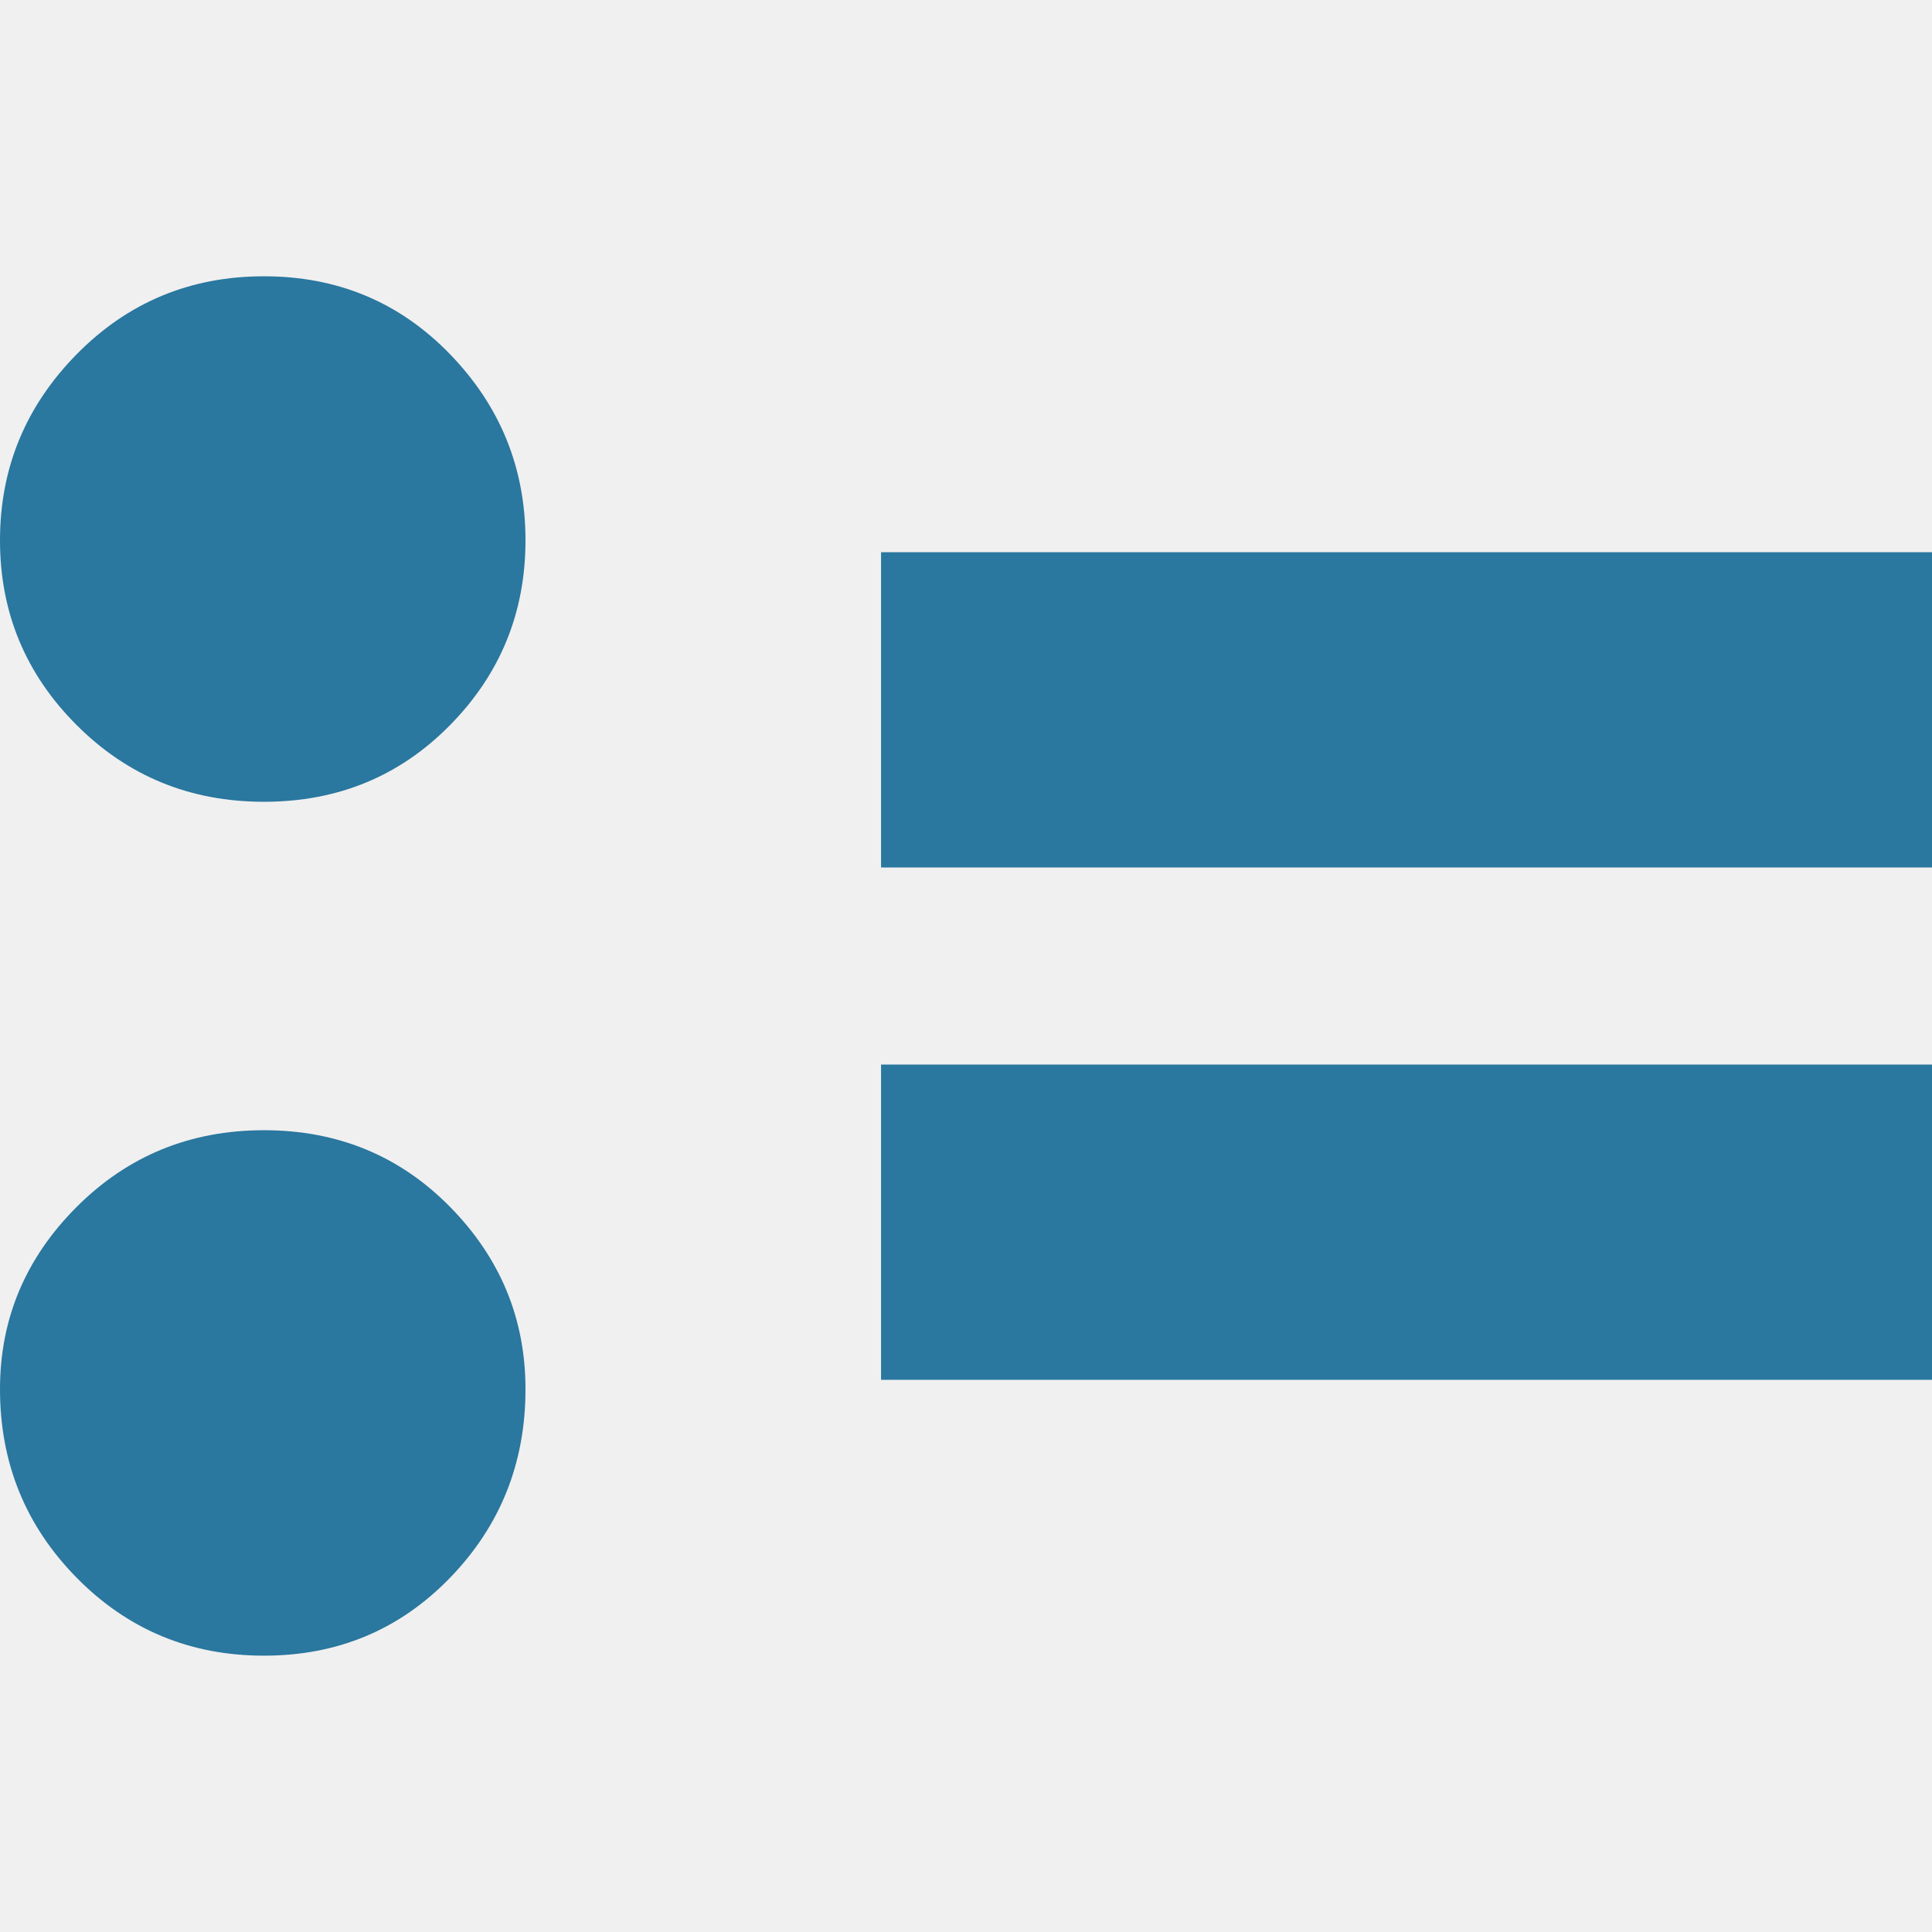
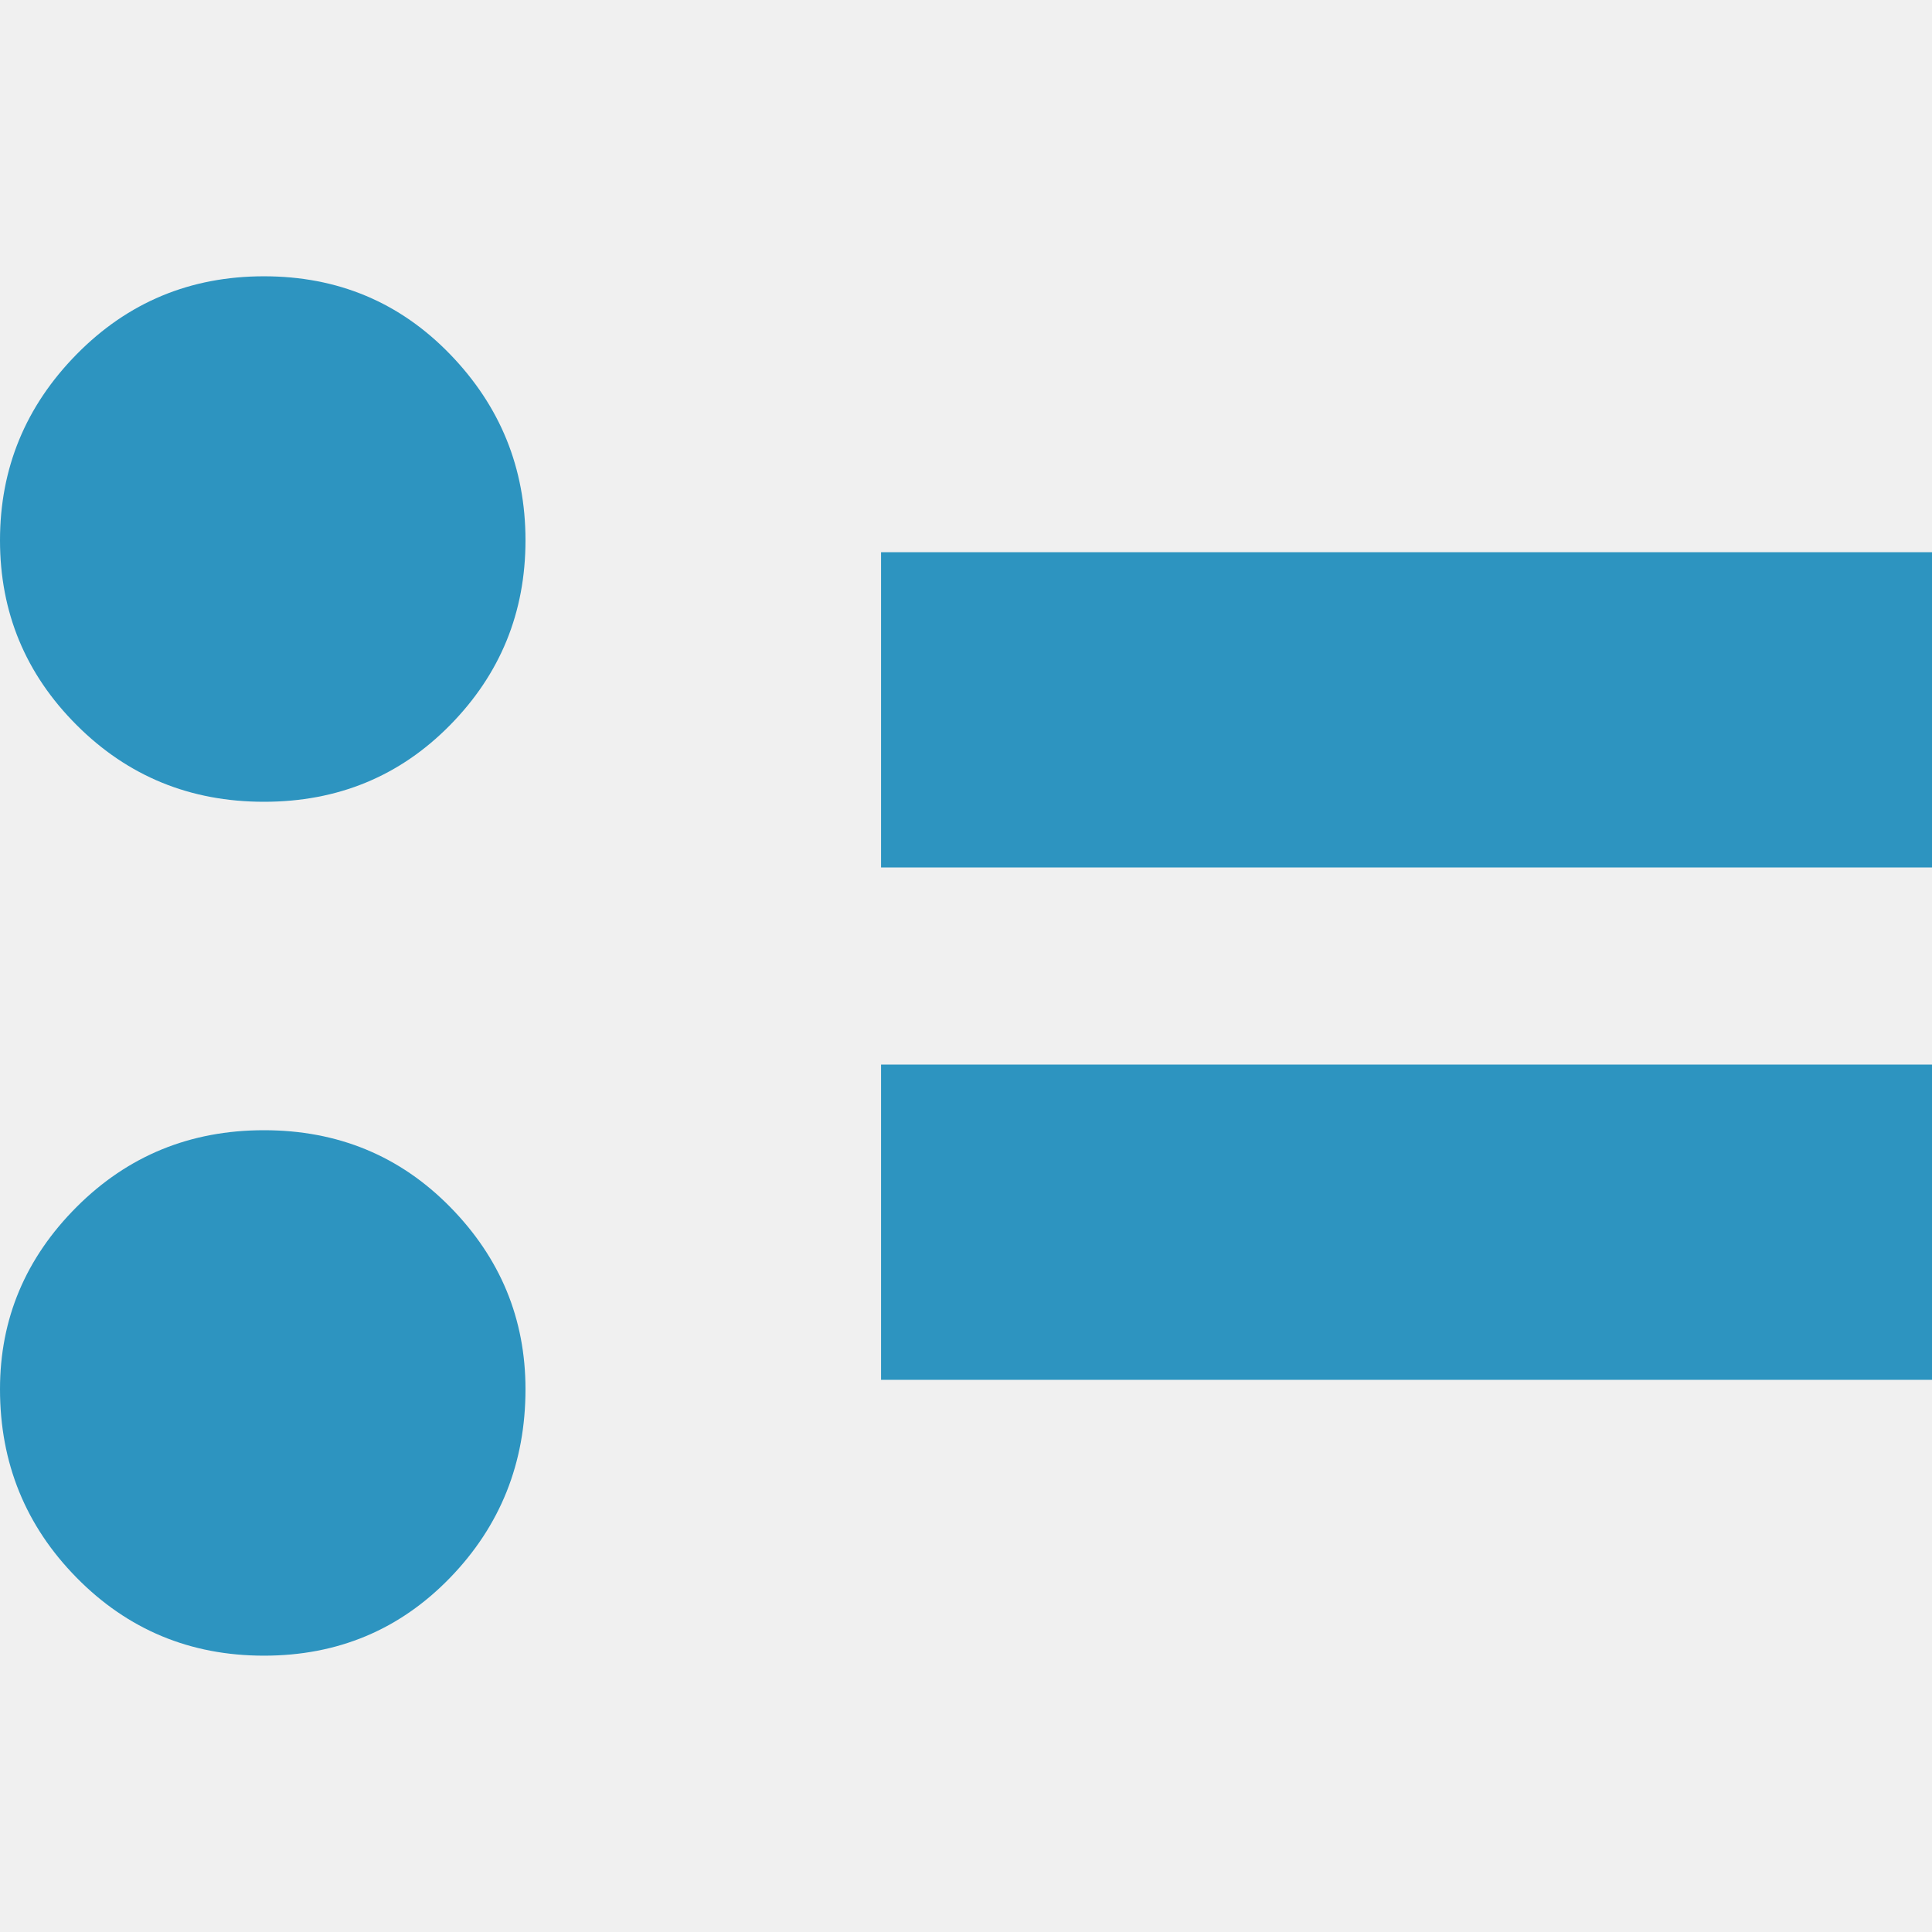
<svg xmlns="http://www.w3.org/2000/svg" version="1.1" x="0px" y="0px" viewBox="0 0 512 512" style="enable-background:new 0 0 512 512;" xml:space="preserve">
  <style type="text/css">
	.st0{display:none;}
	.st1{display:inline;fill:#C2C2C8;}
	.st2{display:none;fill:#2A779F;}
	.st3{display:inline;fill:#FFFFFF;}
- 	.st4{fill:#2A779F;}
+ 	.st4{fill:#2D94C0;}
</style>
  <g id="Layer_1" class="st0">
    <path class="st1" d="M436,221.78c0,99.41-80.59,180-180,180s-180-80.59-180-180s80.59-180,180-180S436,122.37,436,221.78z    M256,72.78c-81.19,0-147,65.81-147,147s65.81,147,147,147s147-65.81,147-147S337.19,72.78,256,72.78z" />
    <circle class="st1" cx="225.69" cy="162.93" r="27" />
    <circle class="st1" cx="314" cy="199.78" r="27" />
    <rect x="131.09" y="224.51" transform="matrix(0.9239 0.3825 -0.3825 0.9239 145.673 -29.5264)" class="st1" width="32" height="254.1" />
    <rect x="220.28" y="261.44" transform="matrix(0.9239 0.3825 -0.3825 0.9239 166.5818 -60.8352)" class="st1" width="32" height="254.1" />
  </g>
  <g id="Layer_2">
    <path class="st2" d="M107.55,0h296.89C463.85,0,512,48.15,512,107.55v296.89C512,463.85,463.85,512,404.45,512H107.55   C48.15,512,0,463.85,0,404.45V107.55C0,48.15,48.15,0,107.55,0z" />
    <g class="st0">
      <path class="st3" d="M90.29,142.01c9.52-9.68,21.16-14.52,34.9-14.52c13.74,0,25.3,4.85,34.67,14.52    c9.37,9.68,14.05,21.24,14.05,34.67c0,13.43-4.68,24.91-14.05,34.43c-9.37,9.53-20.93,14.29-34.67,14.29    c-13.75,0-25.38-4.76-34.9-14.29c-9.53-9.52-14.29-21-14.29-34.43C76,163.25,80.76,151.7,90.29,142.01z M90.29,300.89    c9.52-9.52,21.16-14.29,34.9-14.29c13.74,0,25.3,4.77,34.67,14.29c9.37,9.53,14.05,20.85,14.05,33.97    c0,13.75-4.68,25.46-14.05,35.14c-9.37,9.68-20.93,14.52-34.67,14.52c-13.75,0-25.38-4.85-34.9-14.52    C80.76,360.31,76,348.6,76,334.85C76,321.74,80.76,310.42,90.29,300.89z" />
      <path class="st3" d="M436,237.64H240.17v-58.75H436V237.64z M436,333.11H240.17v-58.75H436V333.11z" />
    </g>
    <g>
      <path class="st4" d="M20.32,93.88c13.55-13.76,30.09-20.66,49.64-20.66c19.54,0,35.98,6.89,49.31,20.66    c13.33,13.77,19.99,30.21,19.99,49.31c0,19.1-6.66,35.43-19.99,48.97c-13.33,13.55-29.77,20.32-49.31,20.32    c-19.55,0-36.09-6.77-49.64-20.32C6.77,178.62,0,162.29,0,143.19C0,124.09,6.77,107.66,20.32,93.88z M20.32,319.84    c13.55-13.54,30.09-20.32,49.64-20.32c19.54,0,35.98,6.78,49.31,20.32c13.33,13.56,19.99,29.65,19.99,48.31    c0,19.55-6.66,36.21-19.99,49.97c-13.33,13.76-29.77,20.65-49.31,20.65c-19.55,0-36.09-6.89-49.64-20.65    C6.77,404.36,0,387.7,0,368.15C0,349.49,6.77,333.4,20.32,319.84z" />
      <path class="st4" d="M512,229.89H233.49v-83.55H512V229.89z M512,365.67H233.49v-83.55H512V365.67z" />
    </g>
  </g>
</svg>
